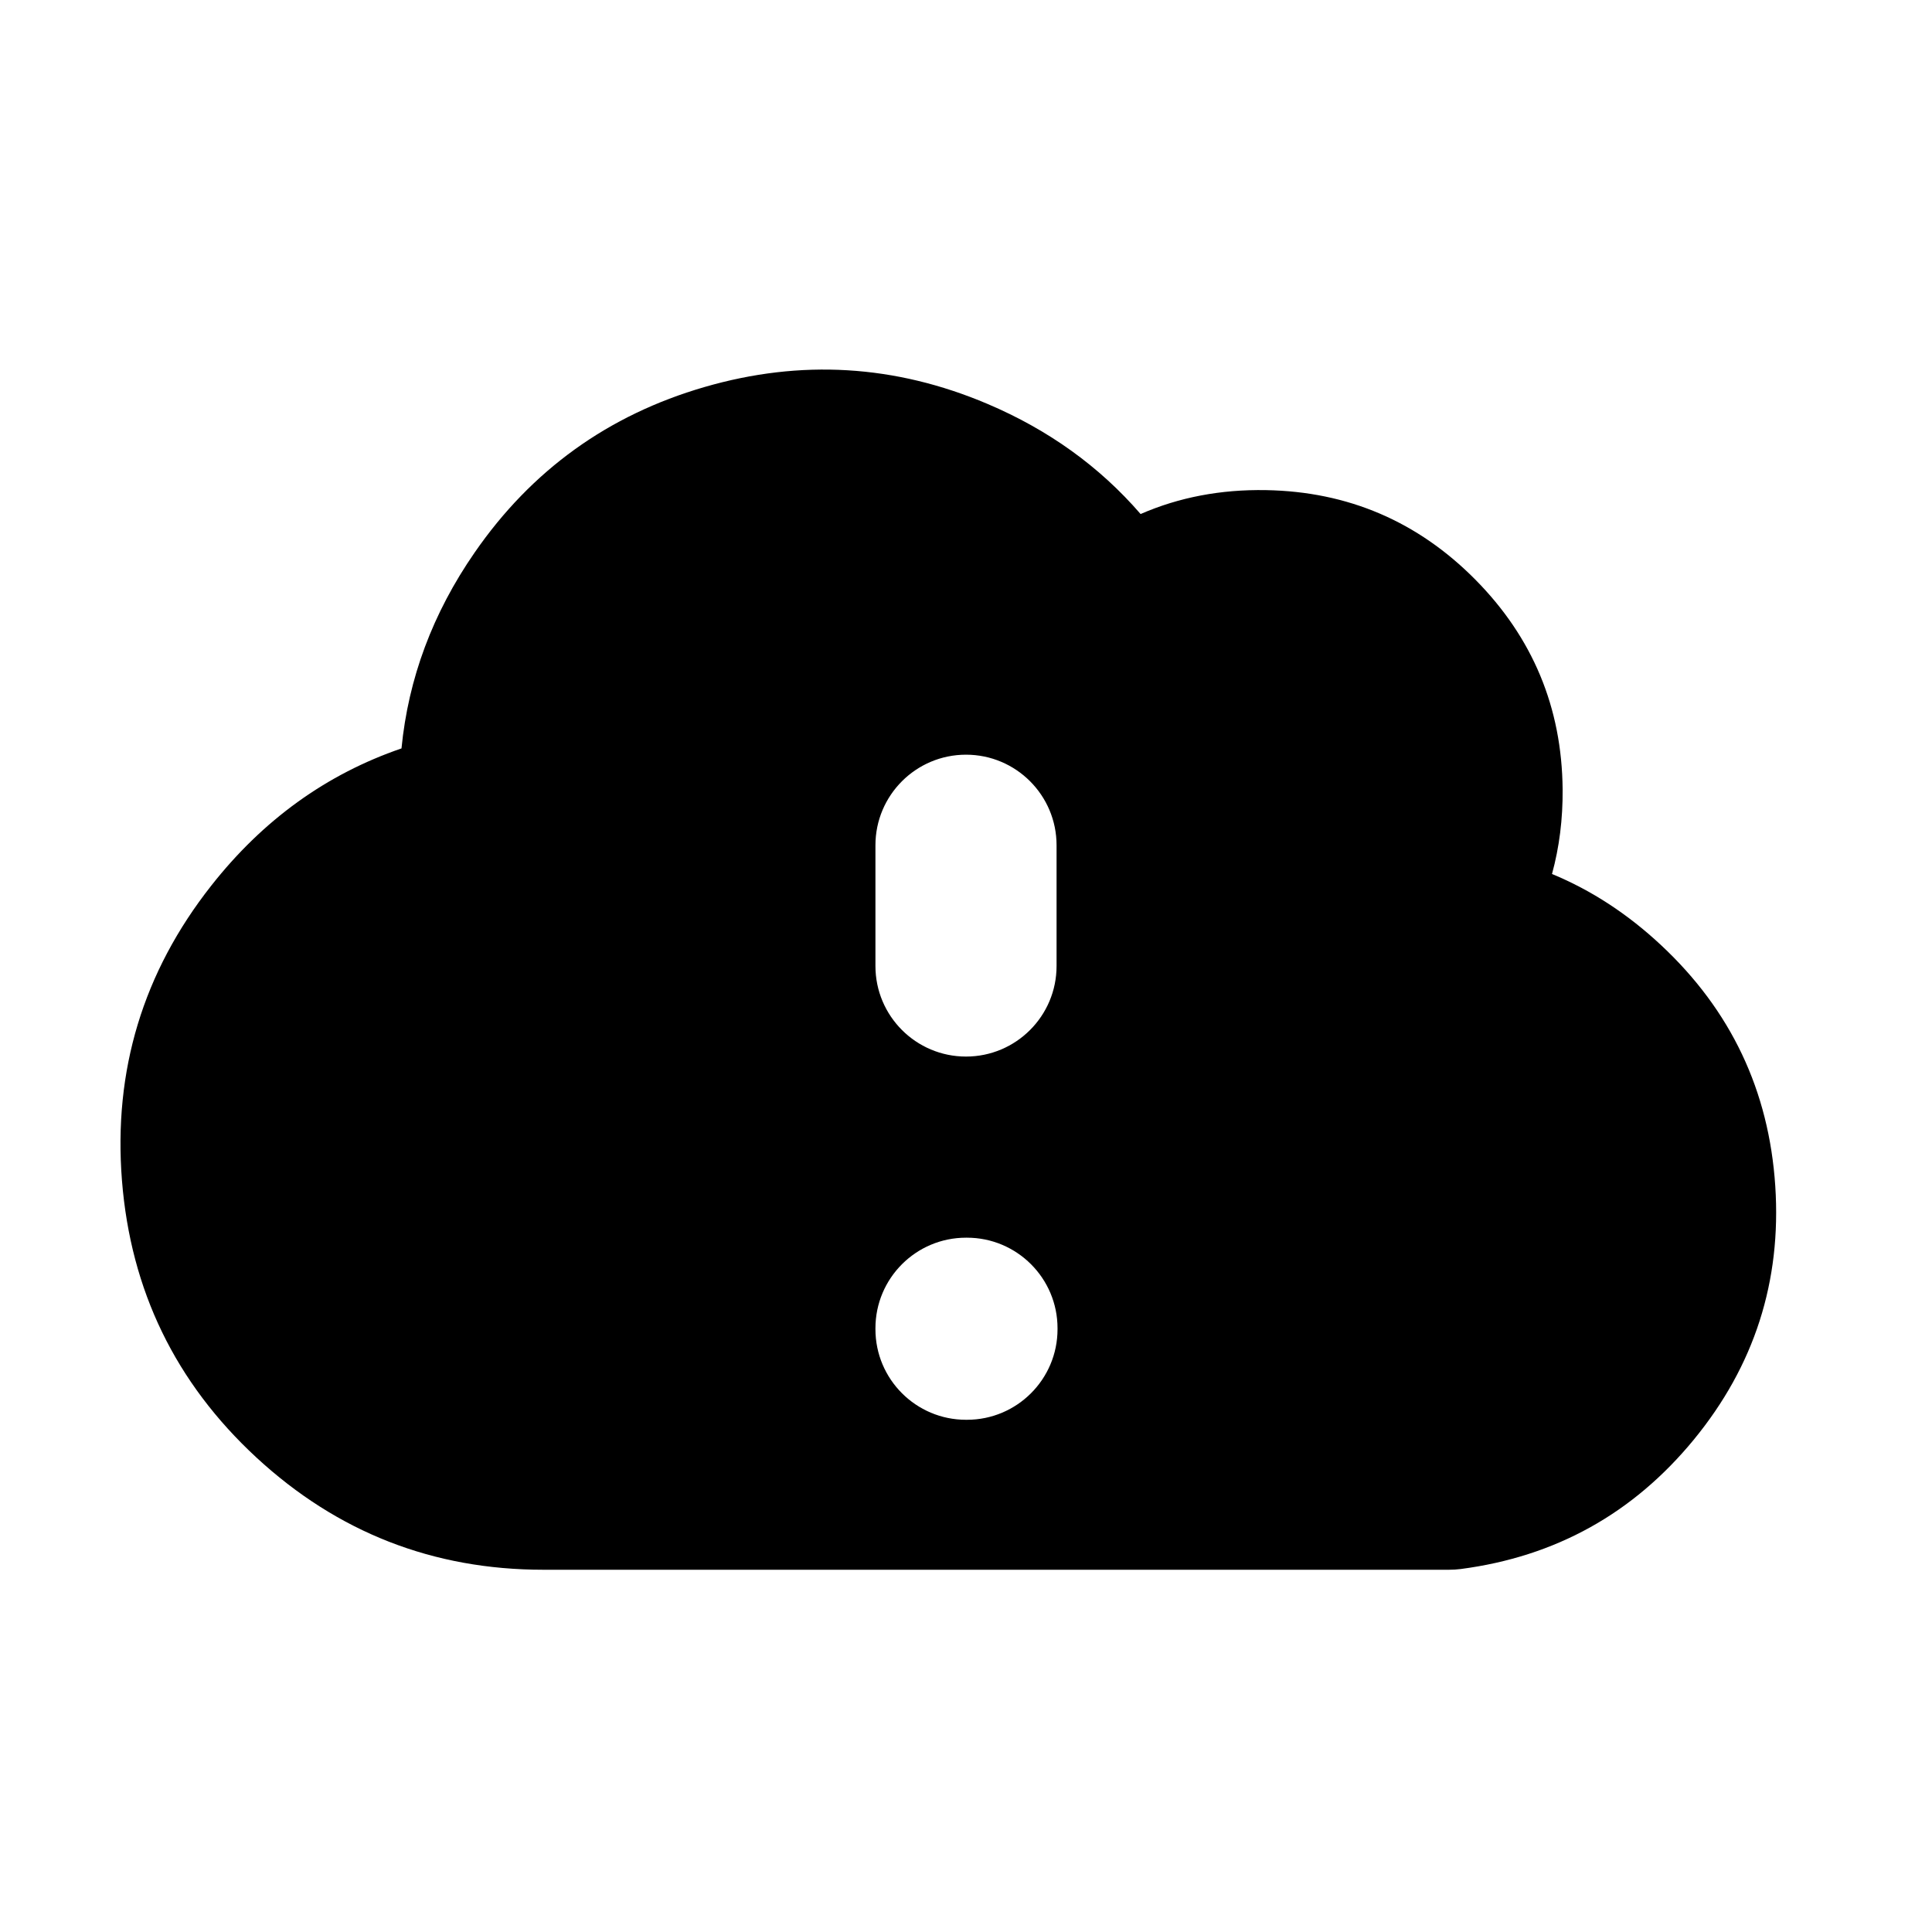
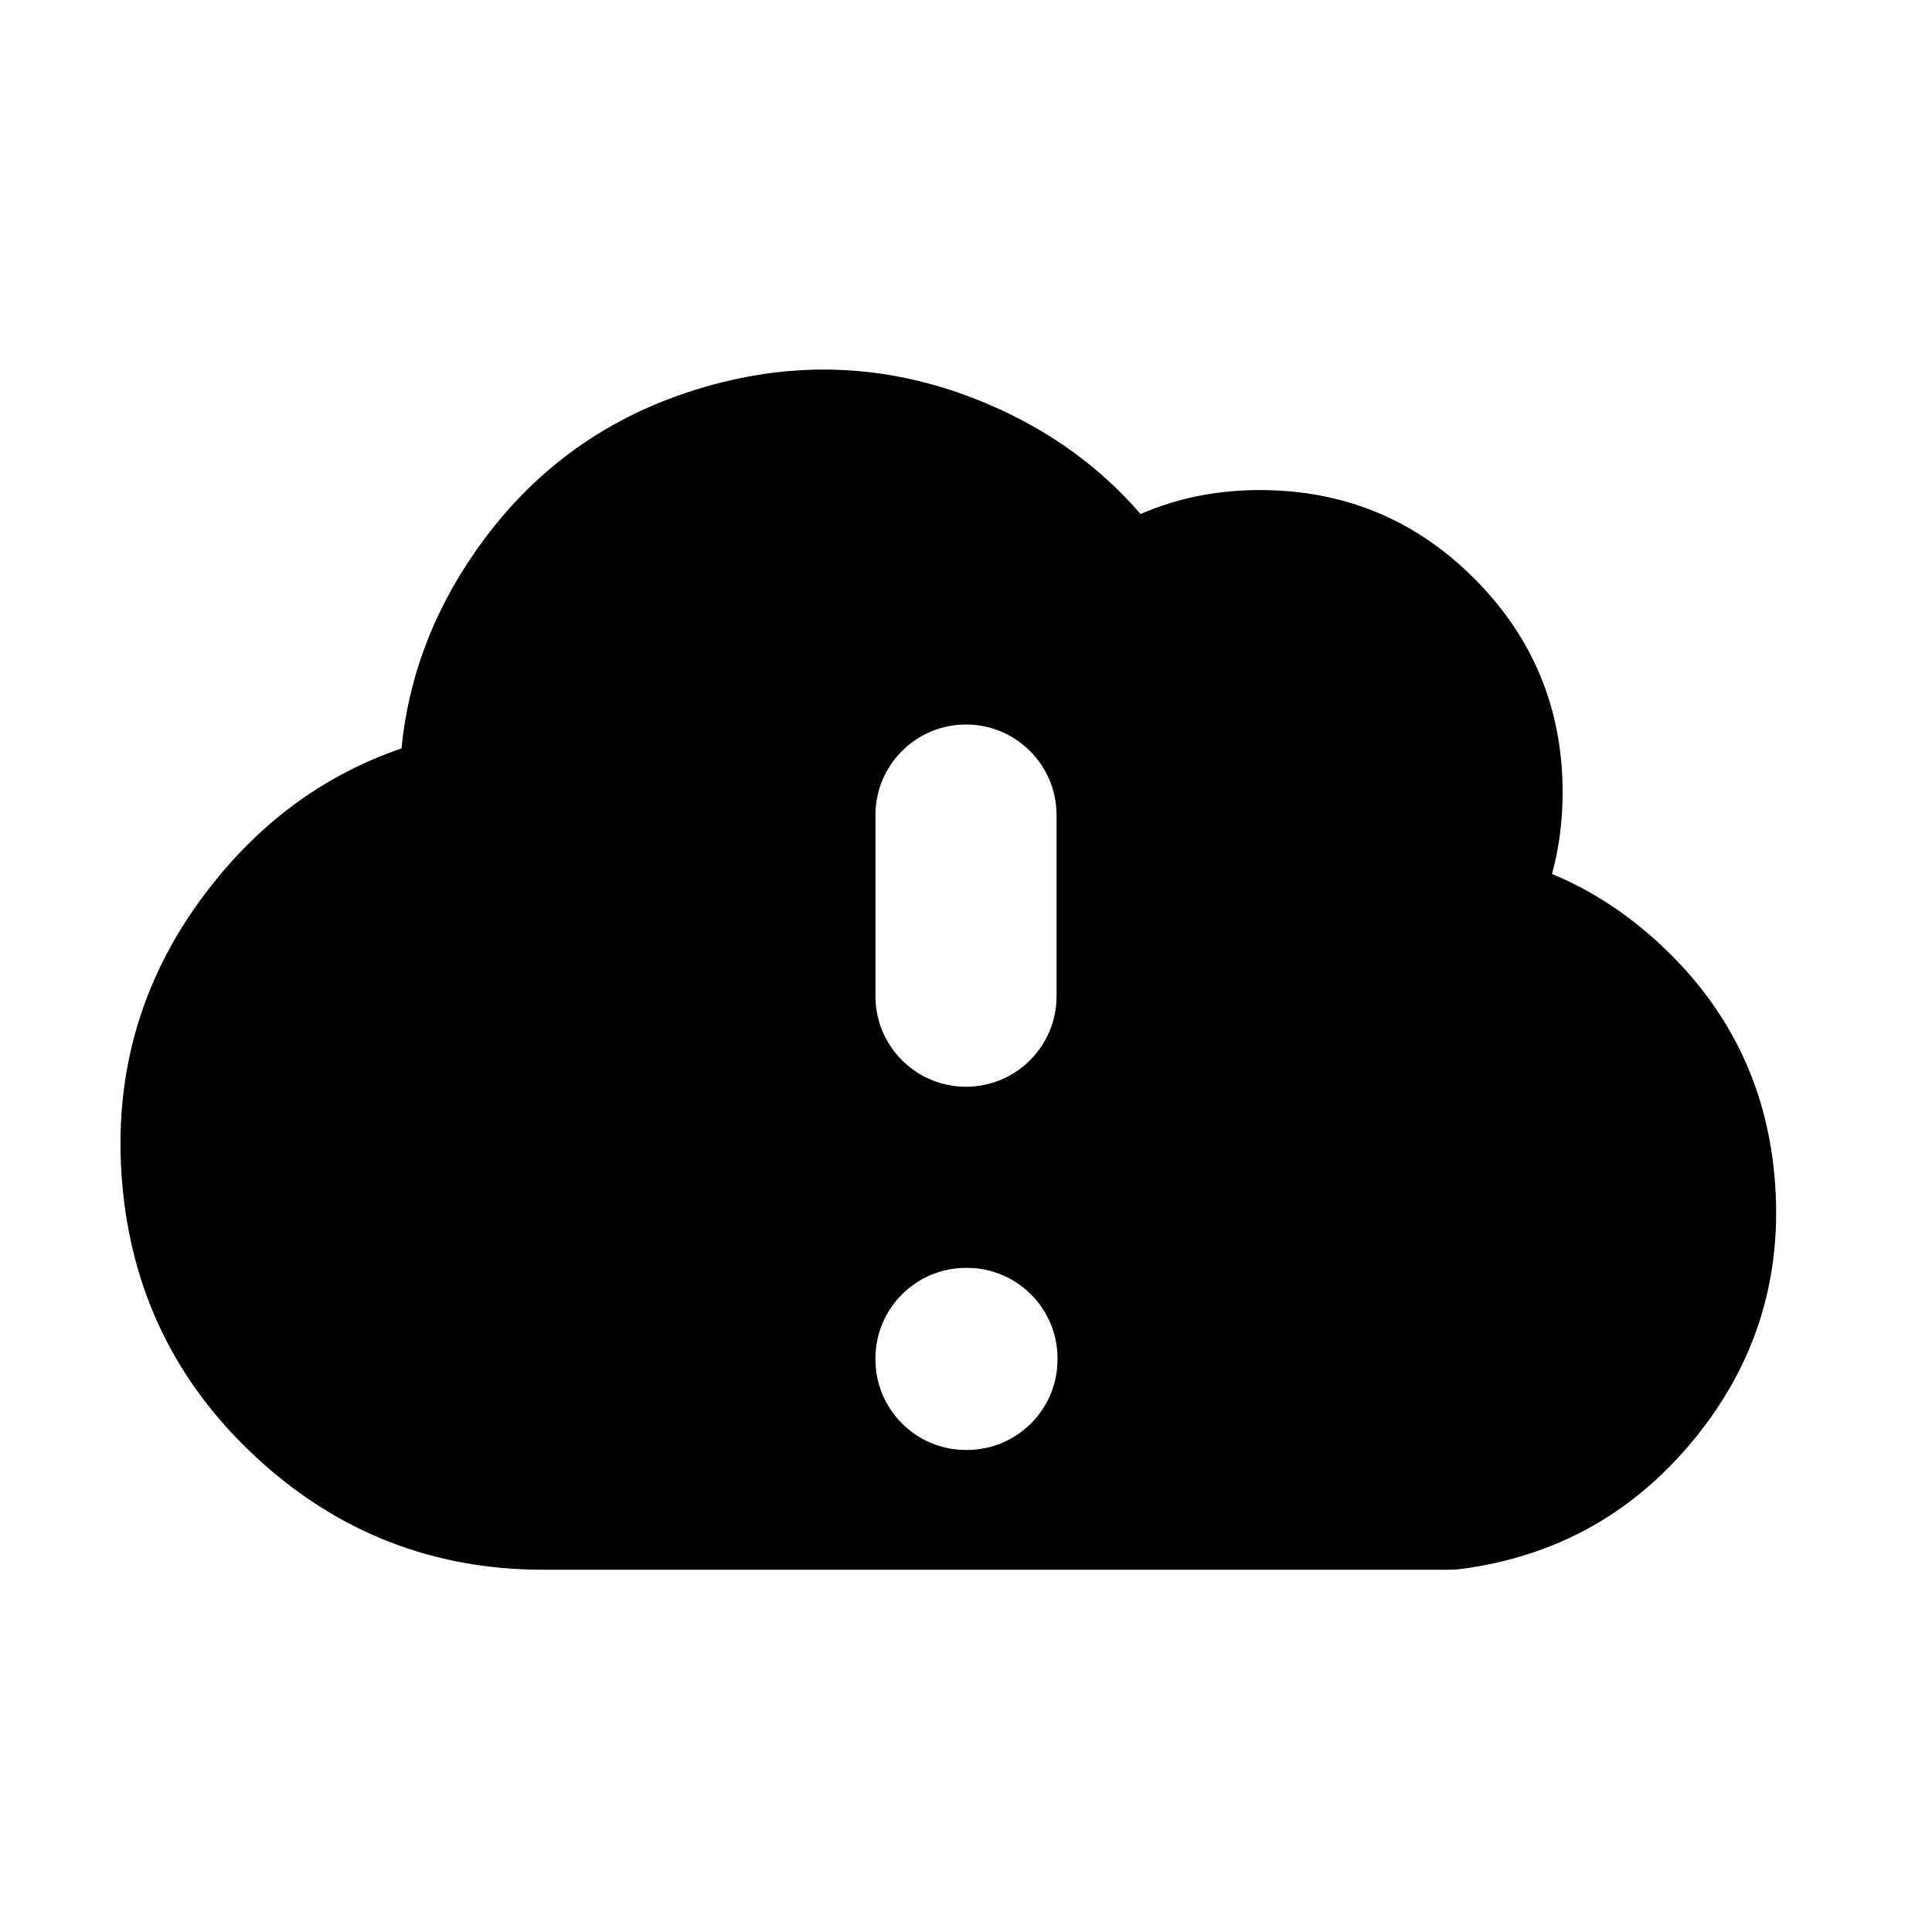
<svg xmlns="http://www.w3.org/2000/svg" width="16" height="16" viewBox="0 0 16 16" fill="currentColor">
-   <path fill-rule="evenodd" clip-rule="evenodd" d="M12 13L4.5 13Q3.13 13 2.124 12.071Q1.118 11.141 1.01 9.776Q0.902 8.41 1.75 7.334Q2.392 6.518 3.325 6.198Q3.41 5.329 3.93 4.577Q4.638 3.552 5.835 3.205Q7.031 2.858 8.178 3.345Q8.936 3.667 9.446 4.257Q9.923 4.049 10.485 4.059Q11.501 4.077 12.217 4.799Q12.932 5.521 12.941 6.537Q12.944 6.906 12.853 7.238Q13.342 7.44 13.757 7.828Q14.624 8.638 14.702 9.822Q14.78 11.006 14.027 11.923Q13.274 12.84 12.097 12.994C12.065 12.998 12.033 13 12 13ZM8.75 7L8.75 8C8.75 8.414 8.414 8.75 8 8.75C7.586 8.75 7.25 8.414 7.25 8L7.25 7C7.25 6.586 7.586 6.25 8 6.25C8.414 6.25 8.75 6.586 8.75 7ZM7.25 11.008L7.25 11C7.25 10.586 7.586 10.25 8 10.25L8.008 10.25C8.422 10.25 8.758 10.586 8.758 11L8.758 11.008C8.758 11.422 8.422 11.758 8.008 11.758L8 11.758C7.586 11.758 7.25 11.422 7.25 11.008Z" />
+   <path fill-rule="evenodd" clip-rule="evenodd" d="M12 13L4.5 13Q3.13 13 2.124 12.071Q1.118 11.141 1.01 9.776Q0.902 8.41 1.75 7.334Q2.392 6.518 3.325 6.198Q3.41 5.329 3.93 4.577Q4.638 3.552 5.835 3.205Q7.031 2.858 8.178 3.345Q8.936 3.667 9.446 4.257Q9.923 4.049 10.485 4.059Q11.501 4.077 12.217 4.799Q12.932 5.521 12.941 6.537Q12.944 6.906 12.853 7.238Q13.342 7.44 13.757 7.828Q14.624 8.638 14.702 9.822Q14.78 11.006 14.027 11.923Q13.274 12.84 12.097 12.994C12.065 12.998 12.033 13 12 13ZM8.75 6.75L8.75 8.25C8.75 8.664 8.414 9 8 9C7.586 9 7.25 8.664 7.25 8.25L7.25 6.75C7.25 6.336 7.586 6 8 6C8.414 6 8.75 6.336 8.75 6.75ZM7.25 11.258L7.25 11.25C7.25 10.836 7.586 10.5 8 10.5L8.008 10.5C8.422 10.5 8.758 10.836 8.758 11.25L8.758 11.258C8.758 11.672 8.422 12.008 8.008 12.008L8 12.008C7.586 12.008 7.25 11.672 7.25 11.258Z" />
</svg>
